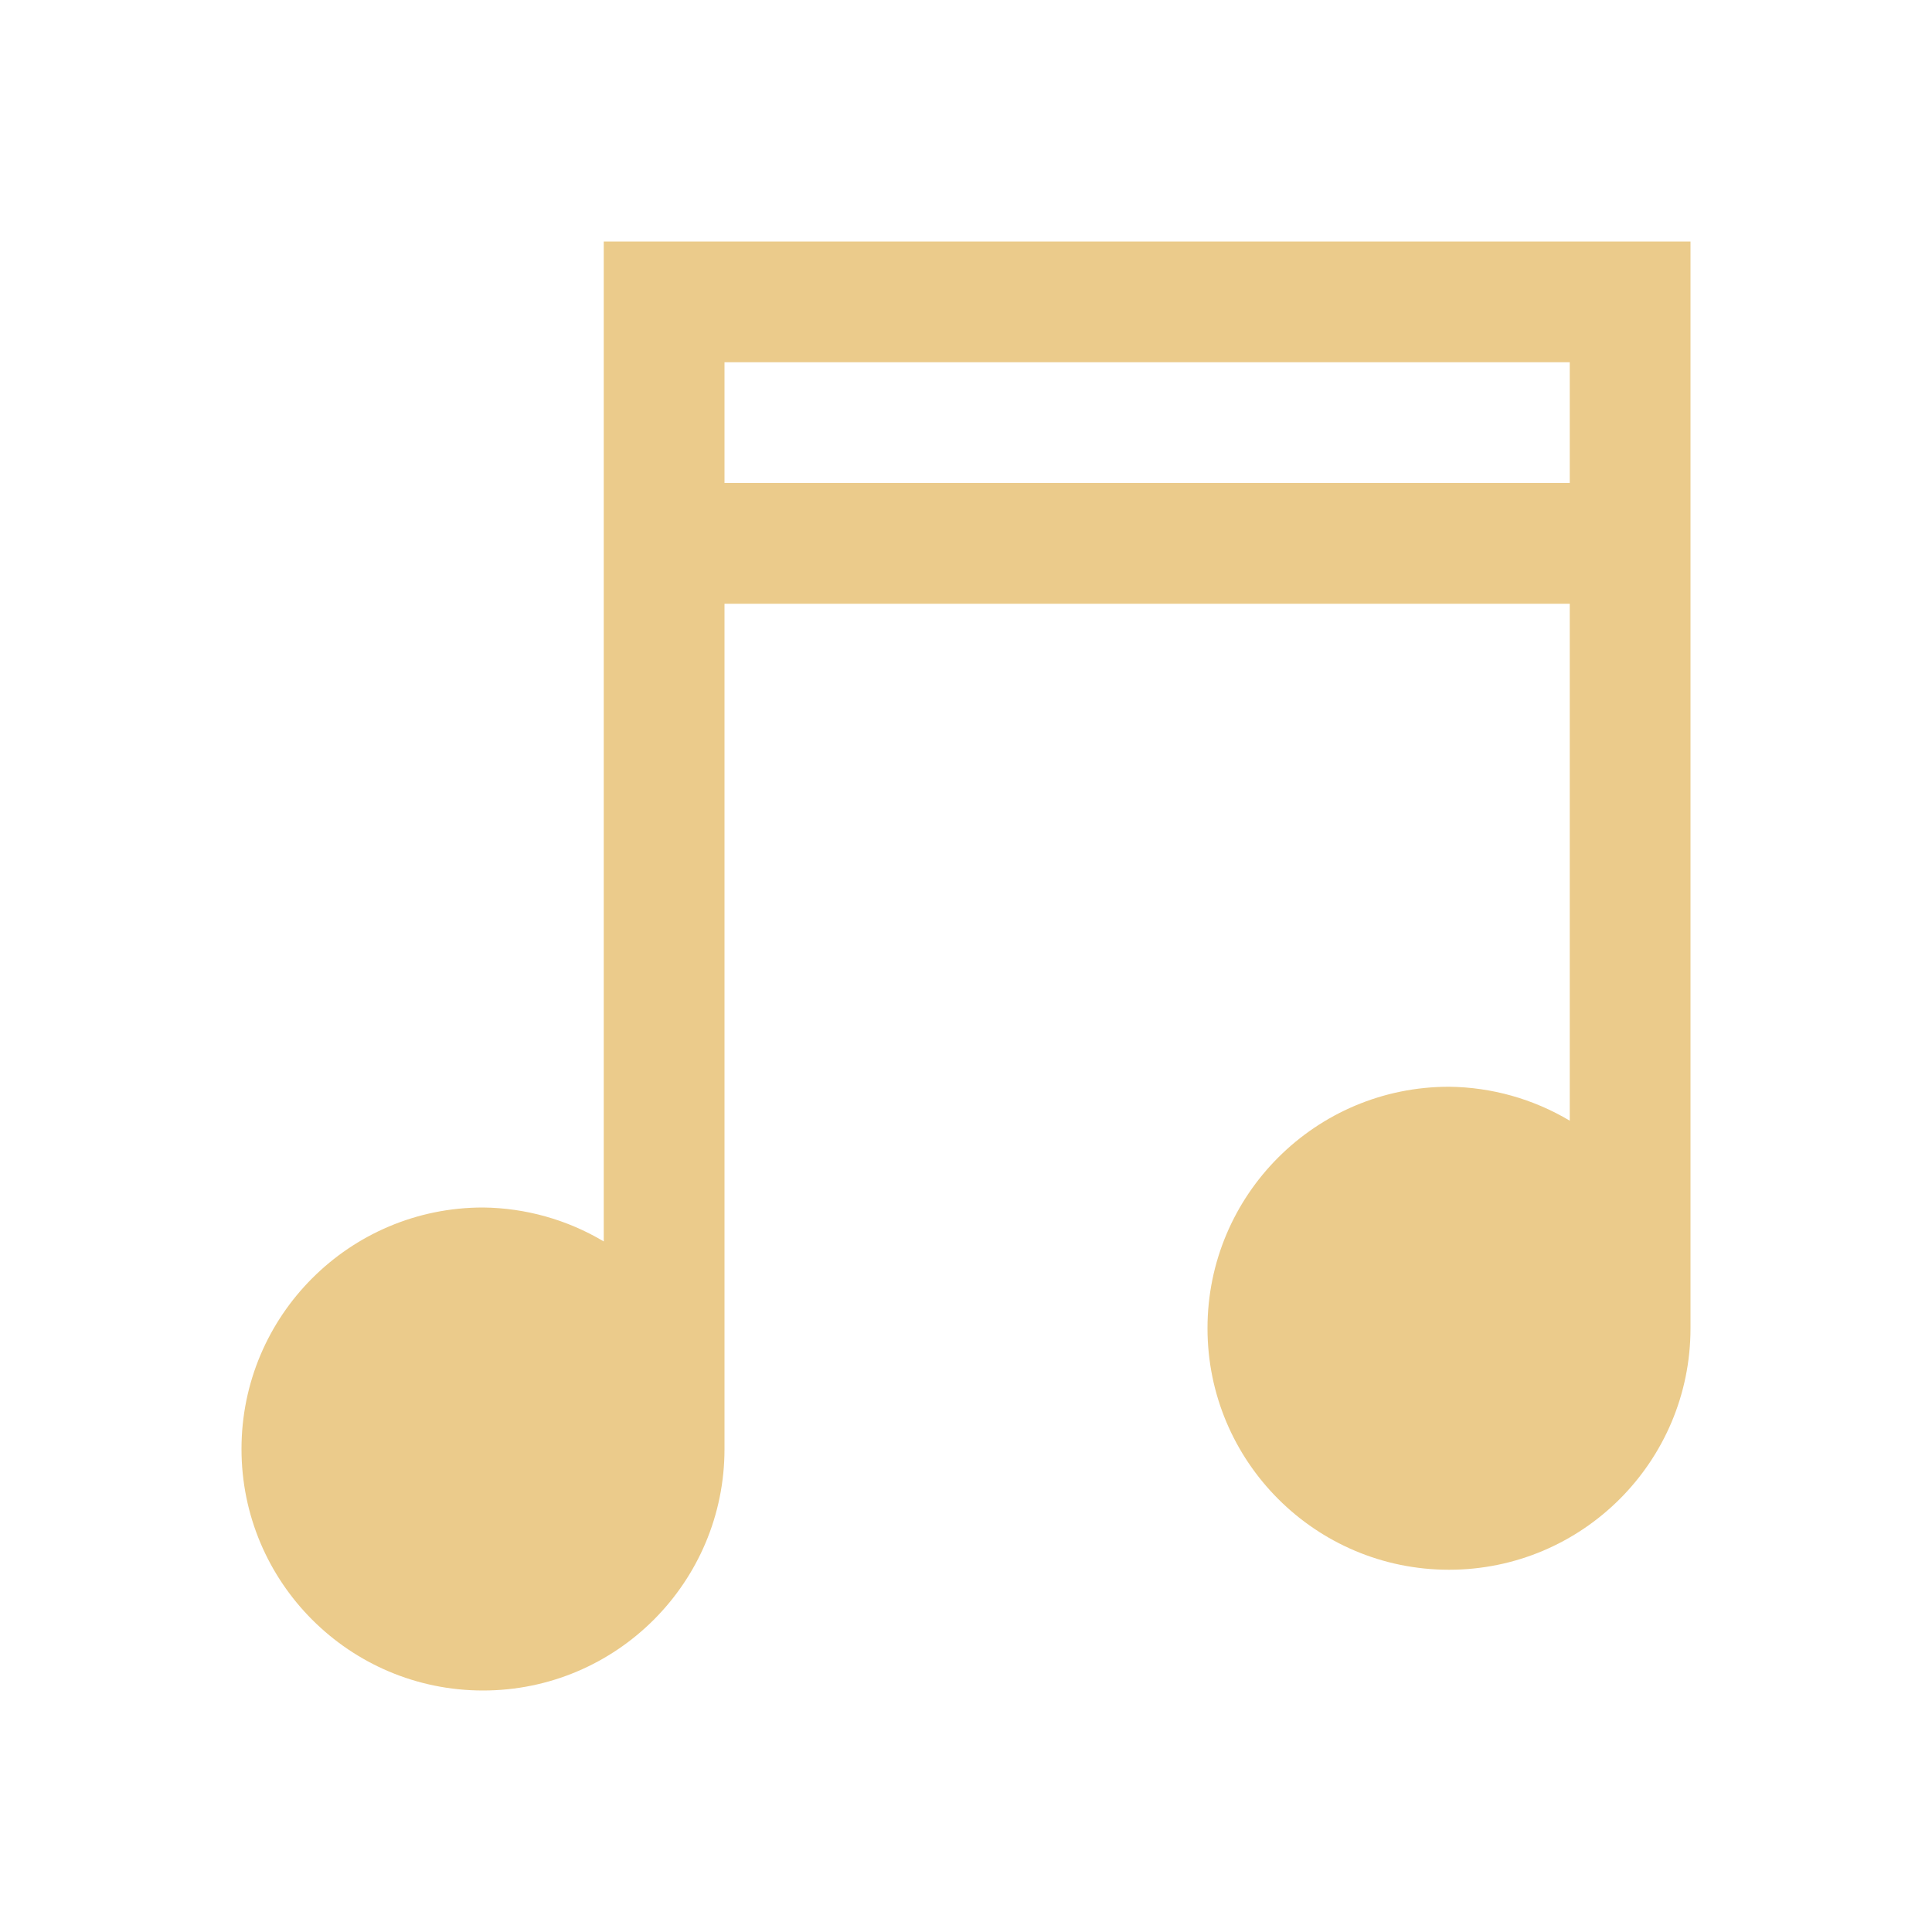
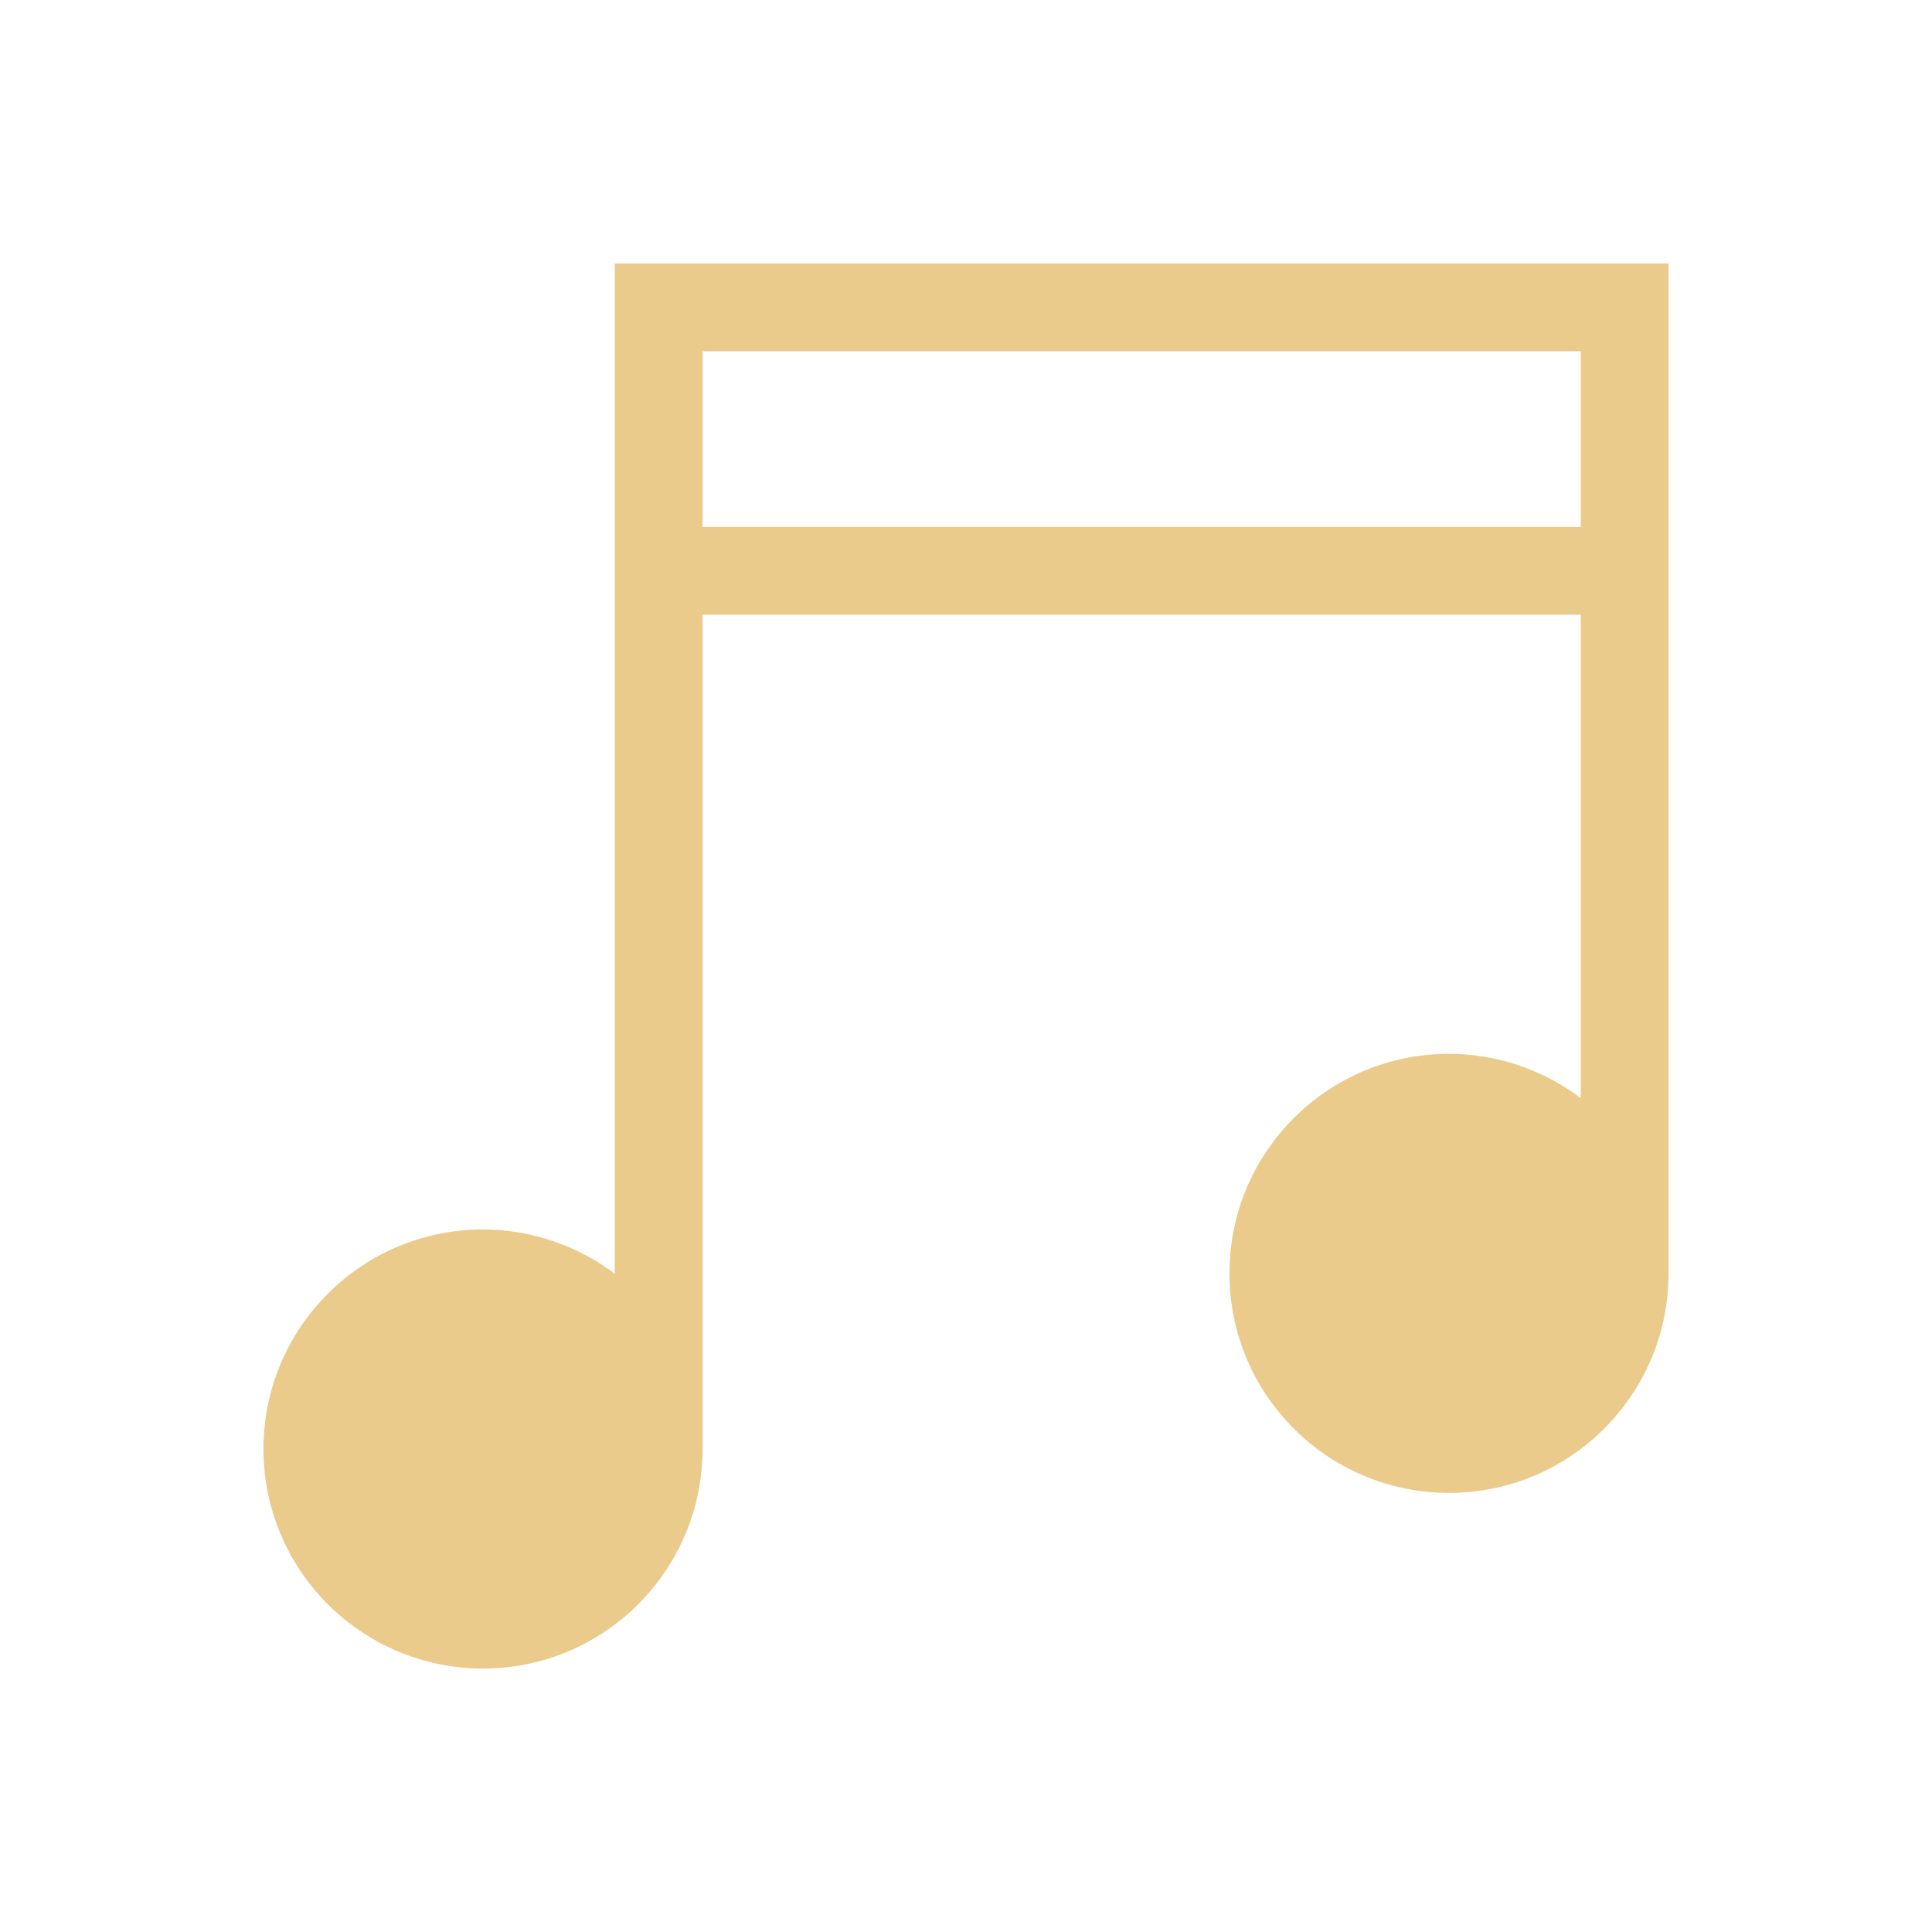
- <svg xmlns="http://www.w3.org/2000/svg" width="16" height="16" version="1.1">
-   <path d="M5 2v8.281A1.993 1.993 0 0 0 4 10a2 2 0 1 0 2 2V5h7v4.281A1.993 1.993 0 0 0 12 9a2 2 0 1 0 2 2V2zm1 1h7v1H6z" fill="#ebcb8b" />
+ <svg xmlns="http://www.w3.org/2000/svg" width="22" height="22" version="1.1">
+   <path d="M7 3v11.504A2.5 2.5 0 0 0 5.5 14 2.5 2.5 0 0 0 3 16.5 2.5 2.5 0 0 0 5.5 19 2.5 2.5 0 0 0 8 16.5V7h10v5.504A2.5 2.5 0 0 0 16.5 12a2.5 2.5 0 0 0-2.5 2.5 2.5 2.5 0 0 0 2.5 2.5 2.5 2.5 0 0 0 2.5-2.5V3H7zm1 1h10v2H8V4z" fill="#ebcb8b" />
</svg>
